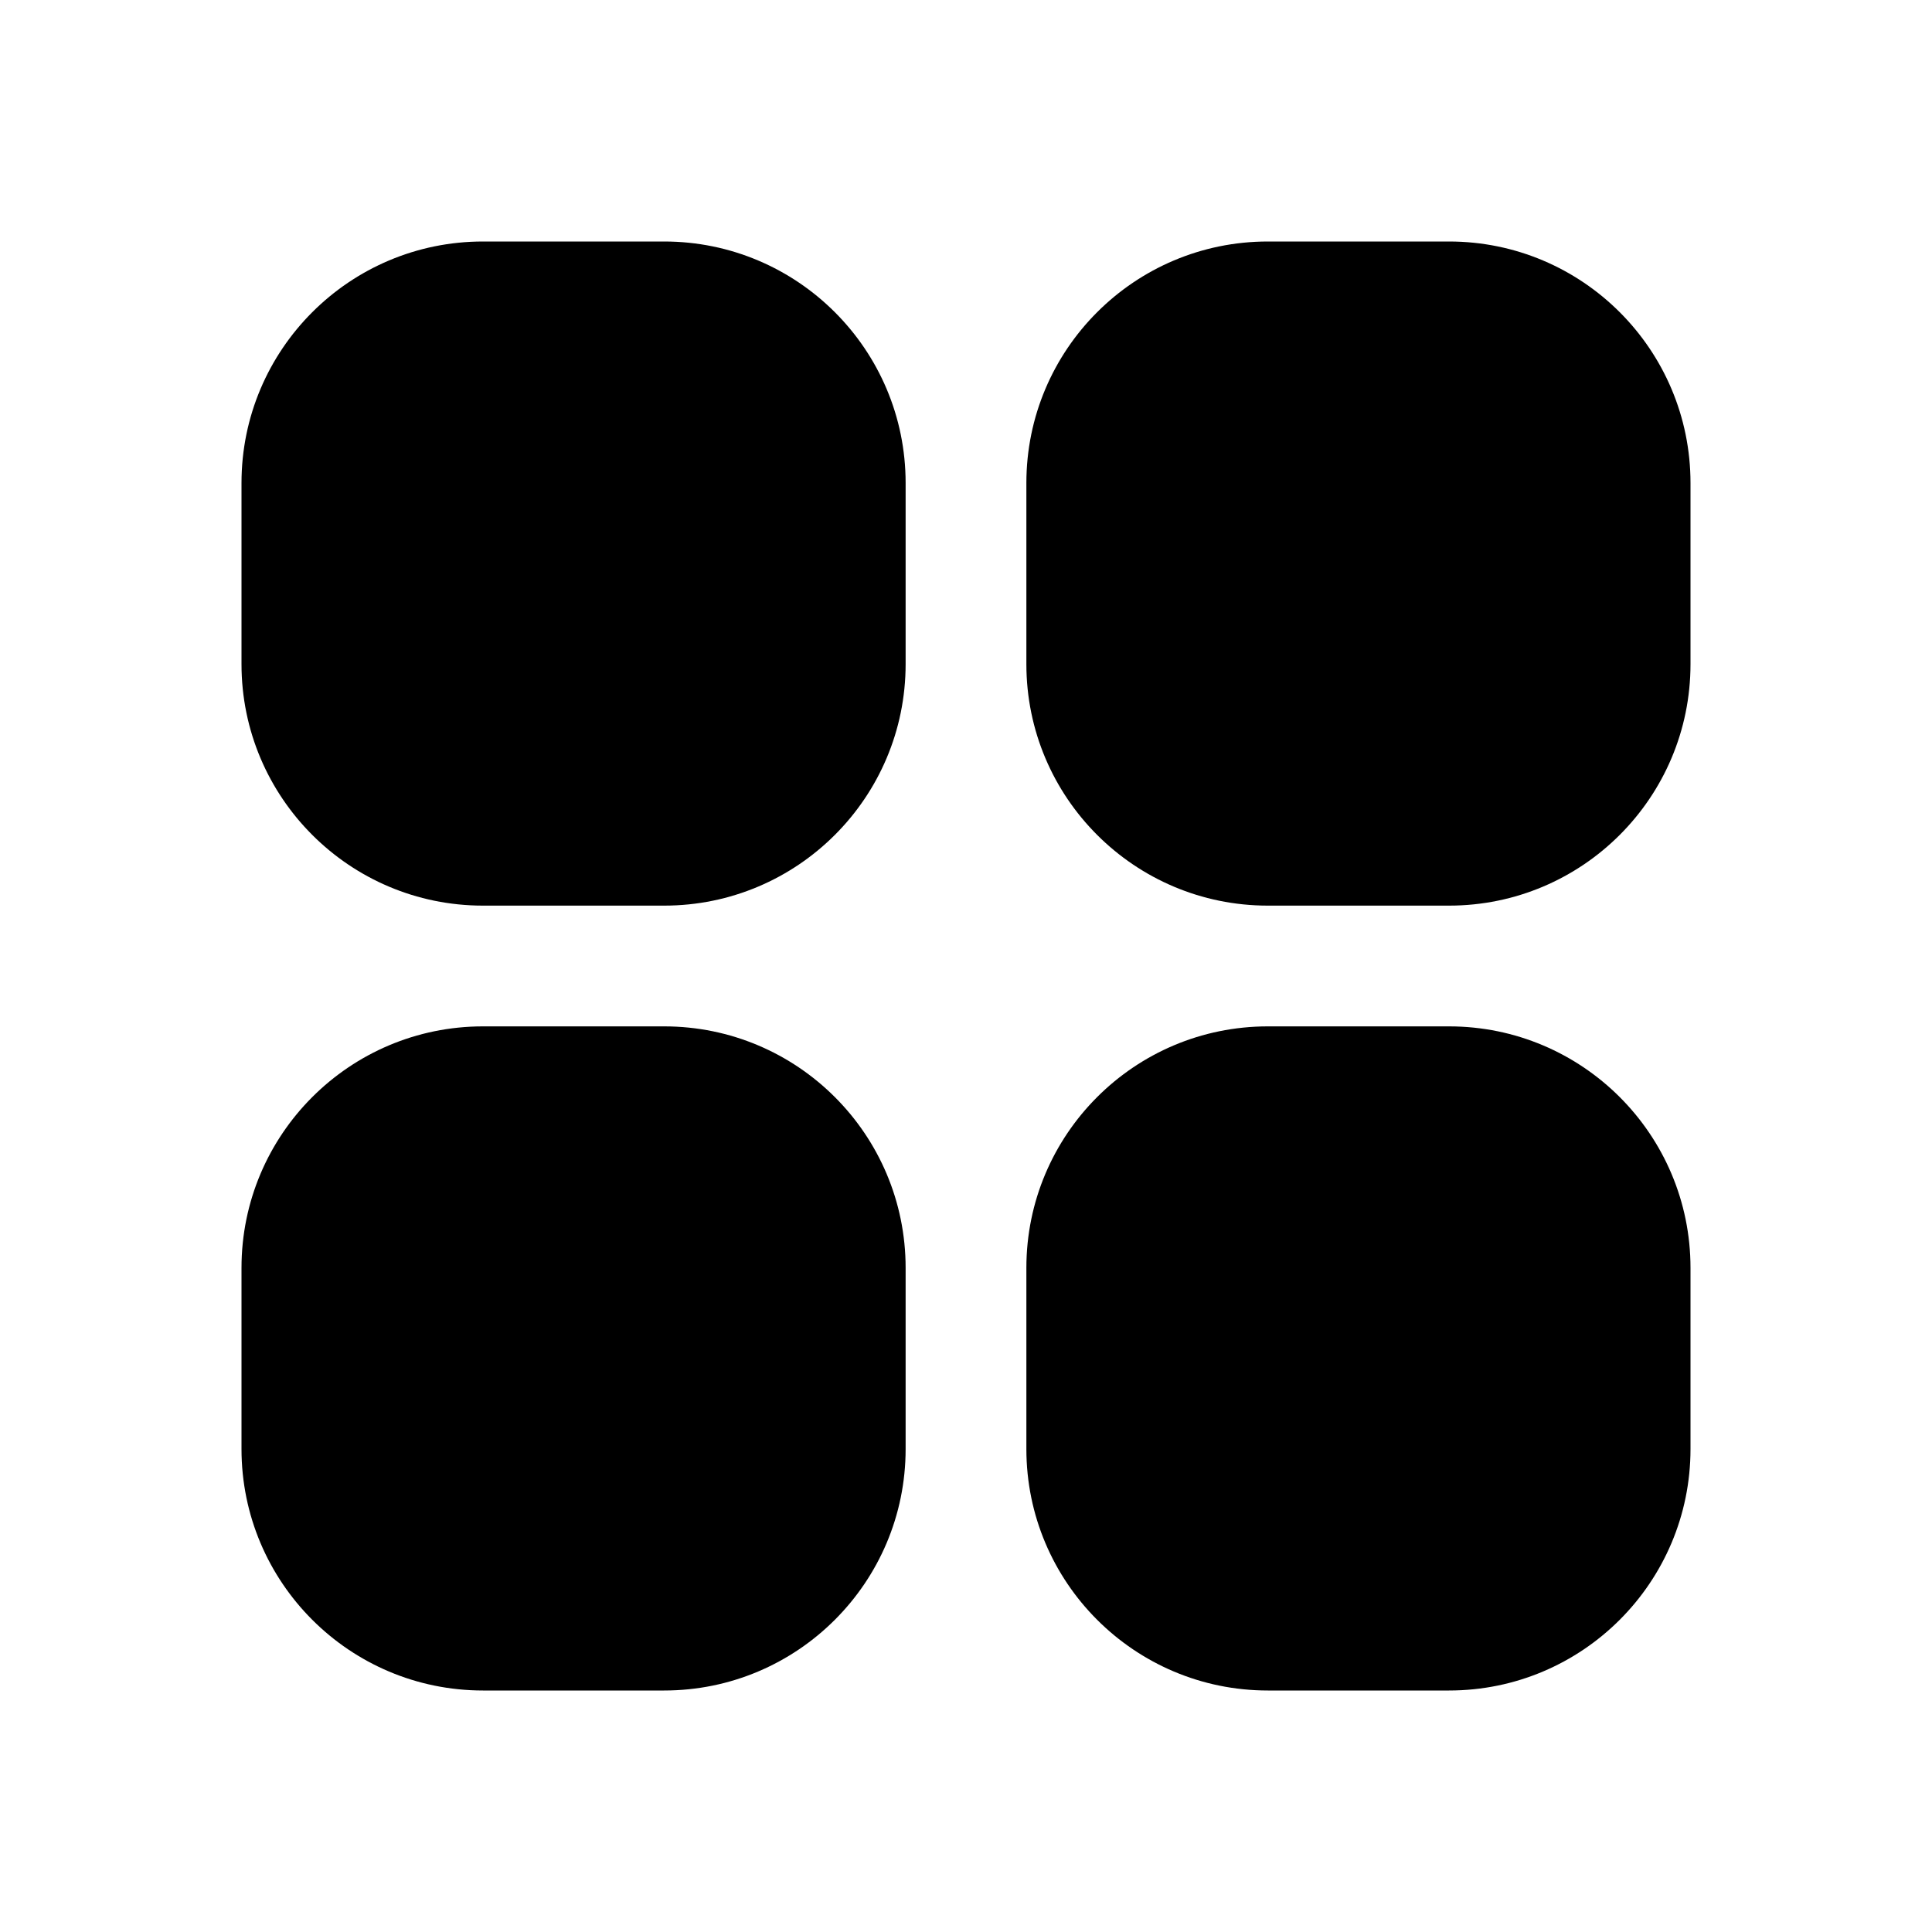
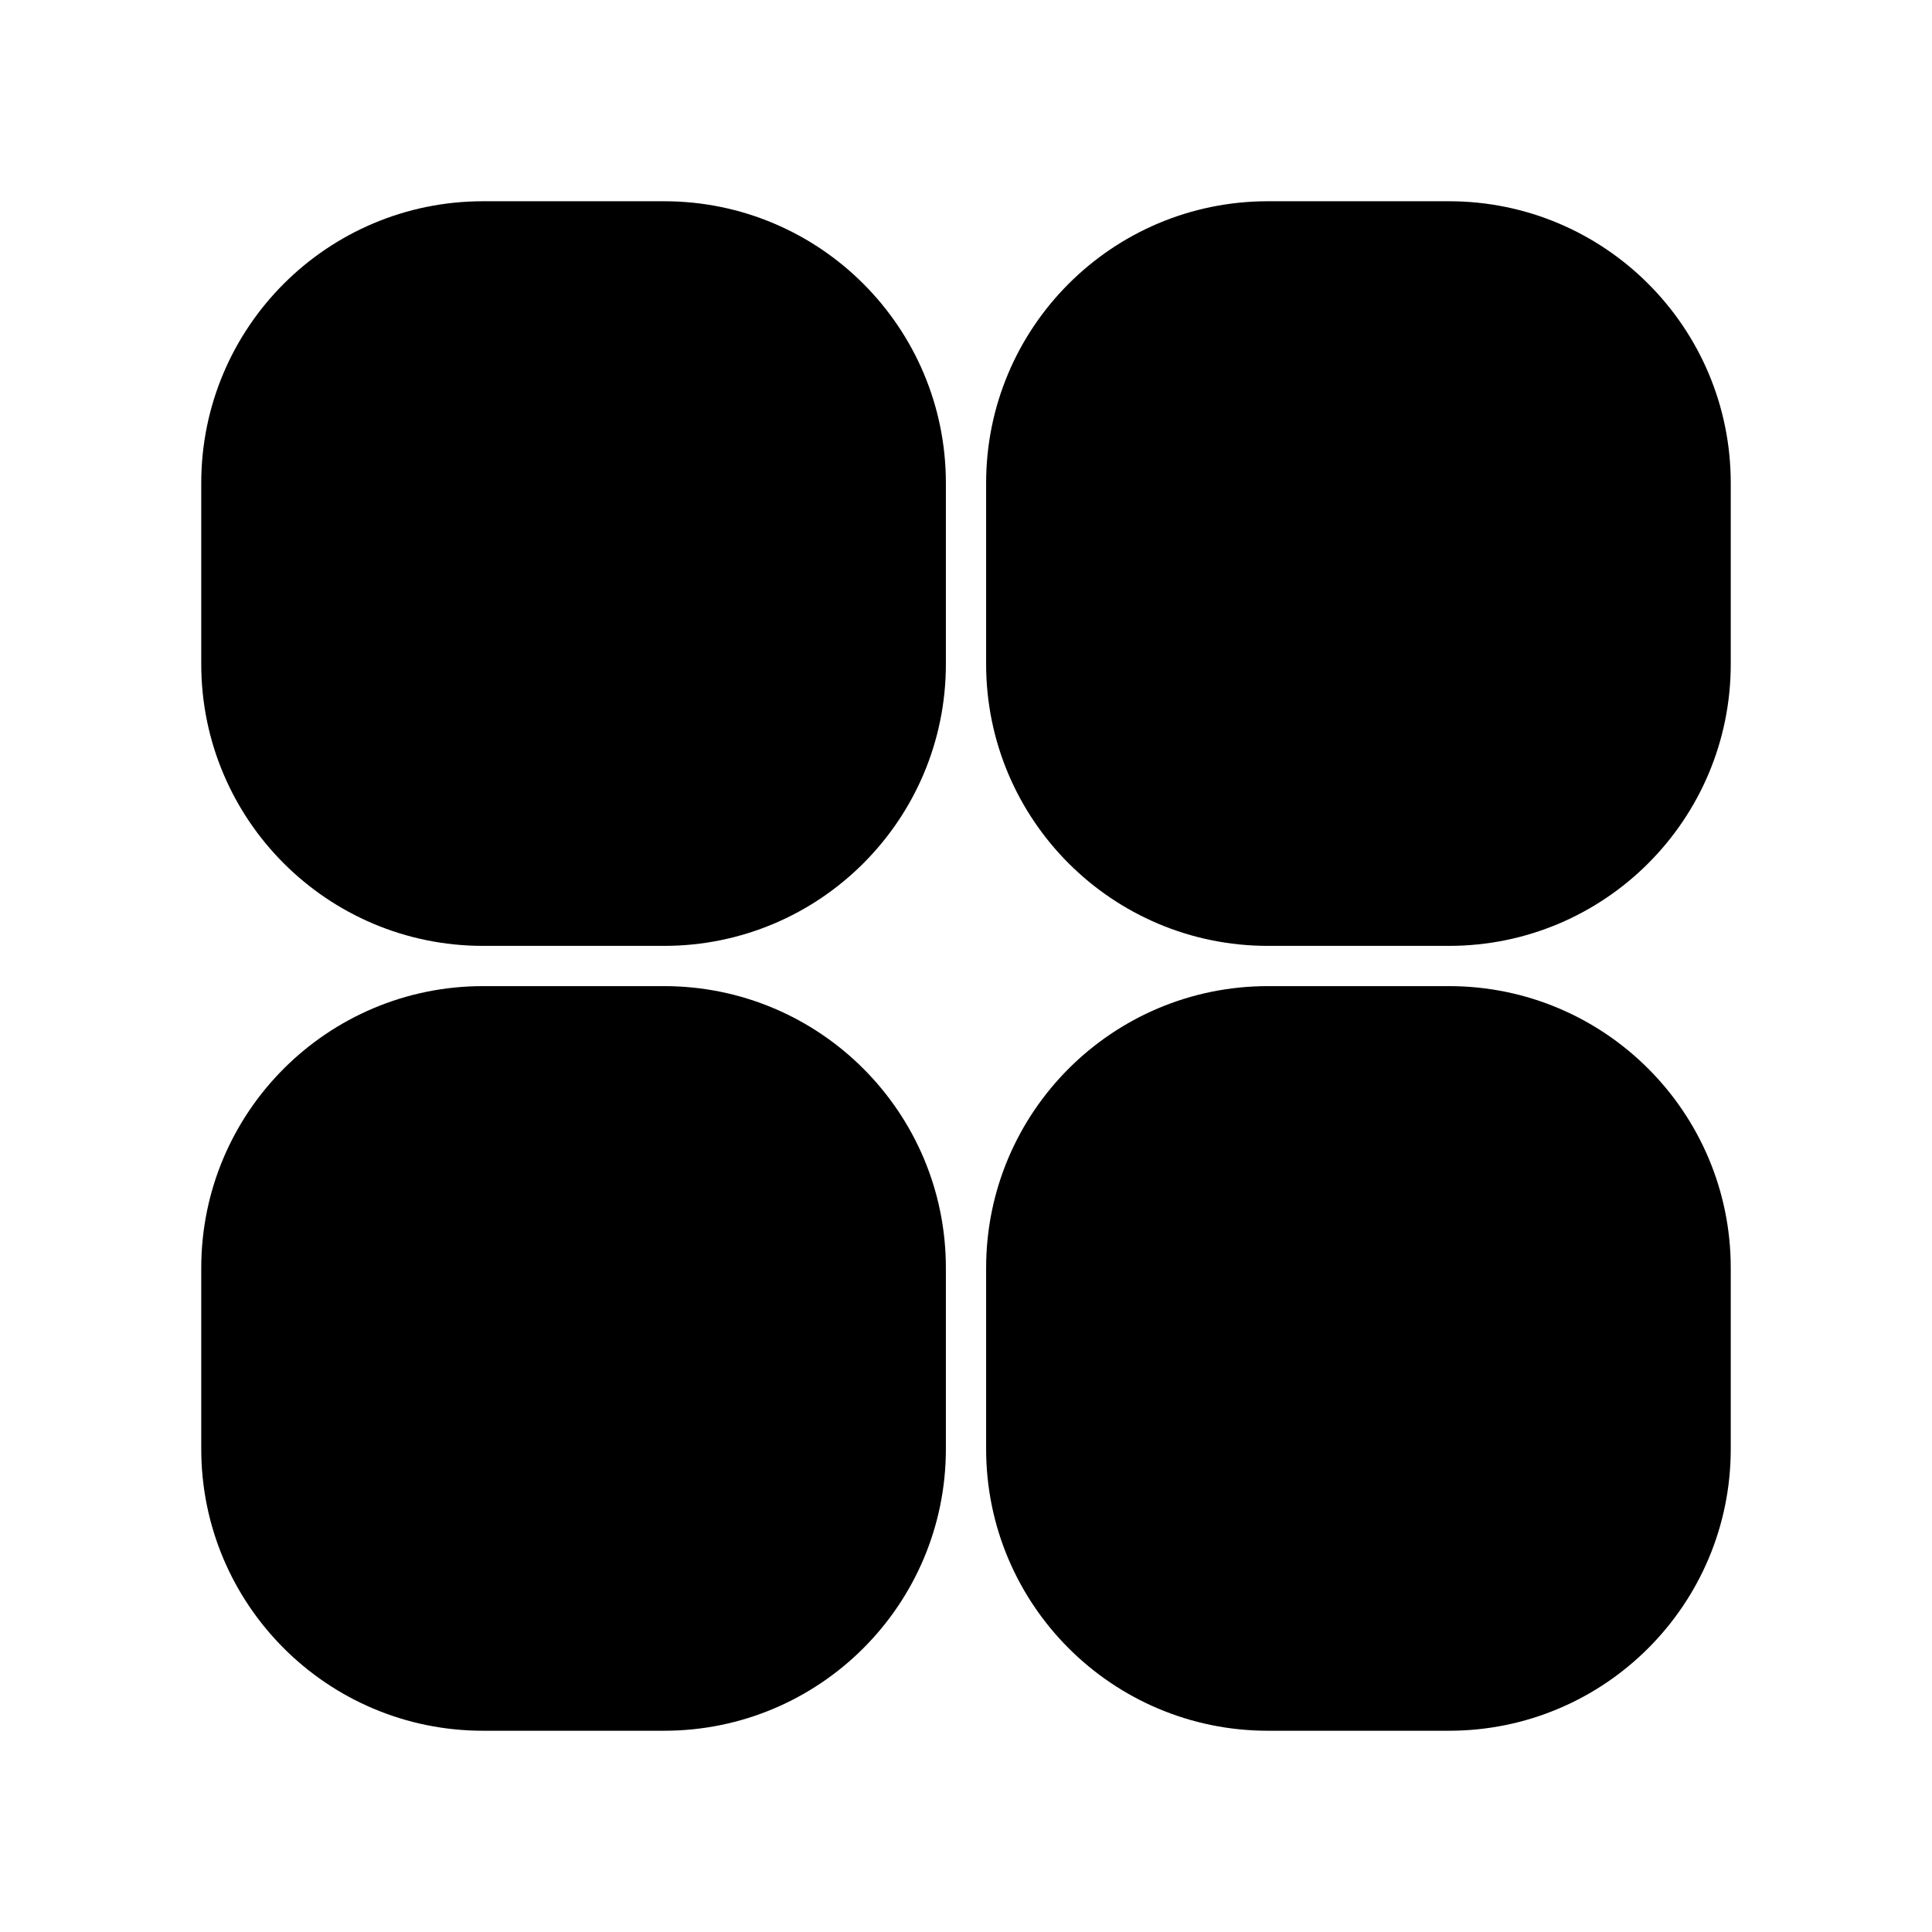
- <svg xmlns="http://www.w3.org/2000/svg" stroke="currentColor" fill="currentColor" stroke-width="0" viewBox="0 0 24 24" aria-hidden="true" height="1em" width="1em">
-   <path fill-rule="evenodd" d="M3 6a3 3 0 013-3h2.25a3 3 0 013 3v2.25a3 3 0 01-3 3H6a3 3 0 01-3-3V6zm9.75 0a3 3 0 013-3H18a3 3 0 013 3v2.25a3 3 0 01-3 3h-2.25a3 3 0 01-3-3V6zM3 15.75a3 3 0 013-3h2.25a3 3 0 013 3V18a3 3 0 01-3 3H6a3 3 0 01-3-3v-2.25zm9.75 0a3 3 0 013-3H18a3 3 0 013 3V18a3 3 0 01-3 3h-2.25a3 3 0 01-3-3v-2.25z" clip-rule="evenodd" />
+ <svg xmlns="http://www.w3.org/2000/svg" stroke="currentColor" fill="currentColor" strokeWidth="0" viewBox="0 0 24 24" aria-hidden="true" height="1em" width="1em">
+   <path fillRule="evenodd" d="M3 6a3 3 0 013-3h2.25a3 3 0 013 3v2.25a3 3 0 01-3 3H6a3 3 0 01-3-3V6zm9.75 0a3 3 0 013-3H18a3 3 0 013 3v2.25a3 3 0 01-3 3h-2.25a3 3 0 01-3-3V6zM3 15.75a3 3 0 013-3h2.25a3 3 0 013 3V18a3 3 0 01-3 3H6a3 3 0 01-3-3v-2.25zm9.75 0a3 3 0 013-3H18a3 3 0 013 3V18a3 3 0 01-3 3h-2.25a3 3 0 01-3-3v-2.25z" clipRule="evenodd" />
</svg>
